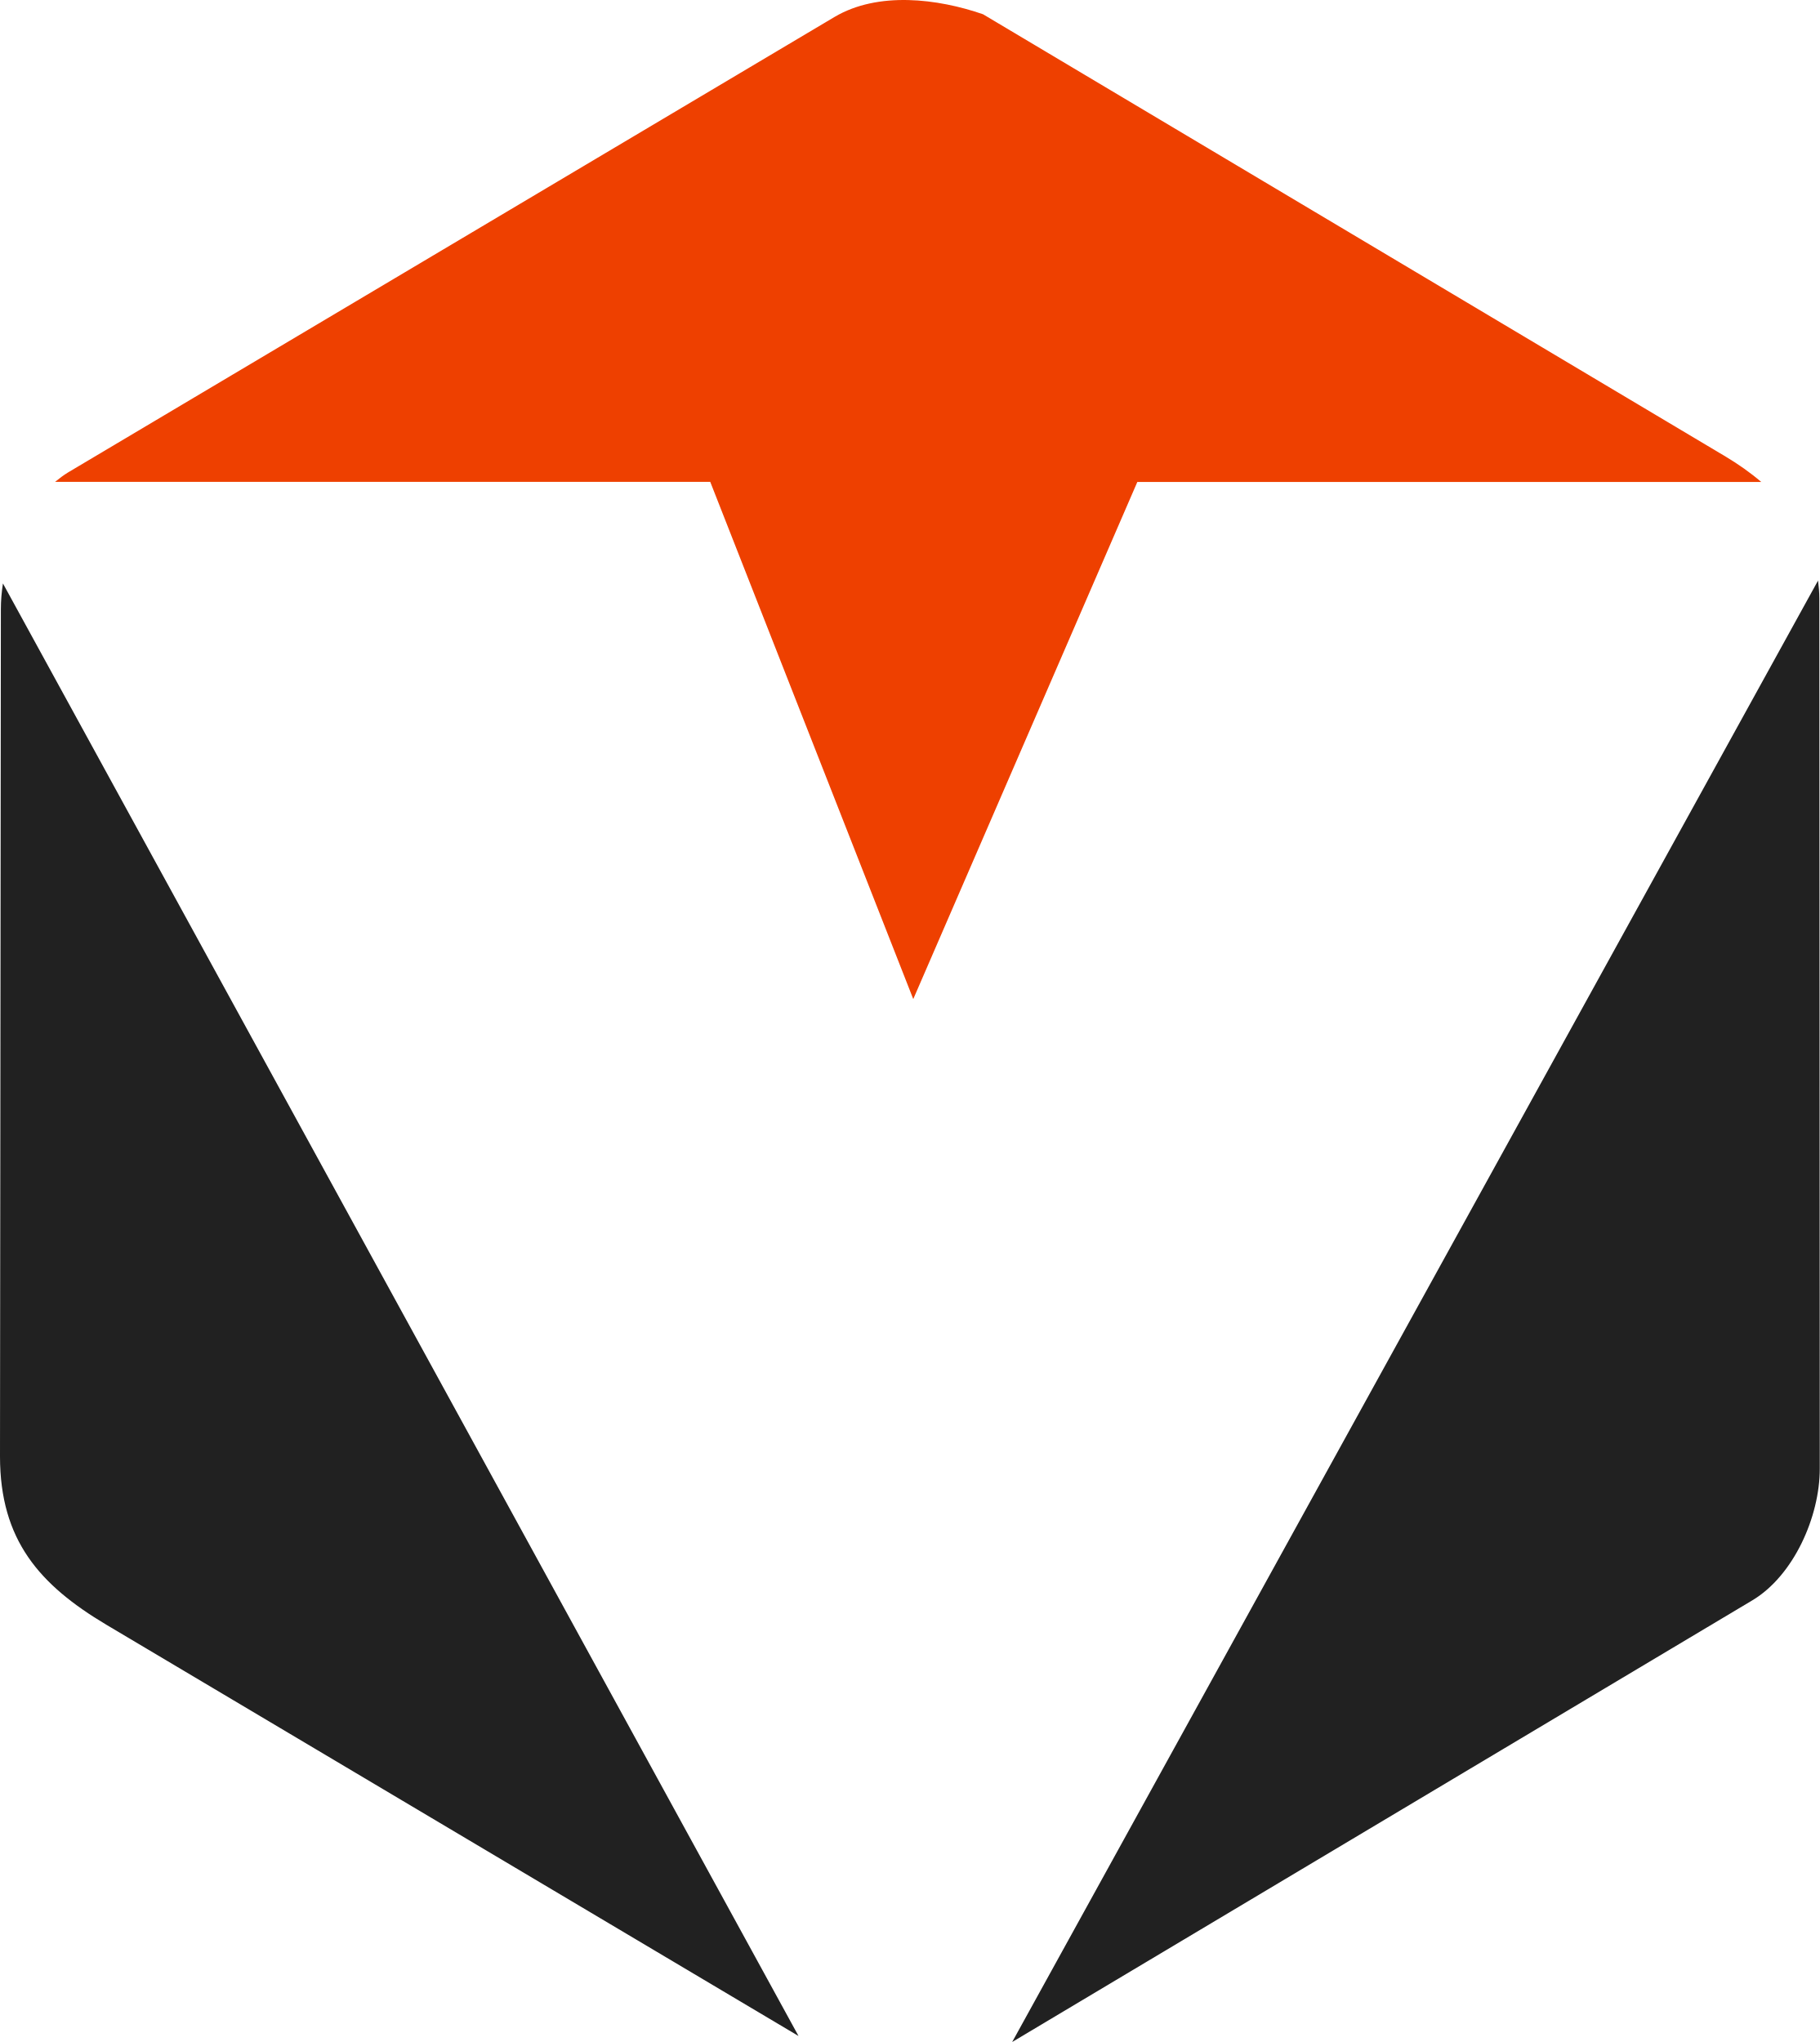
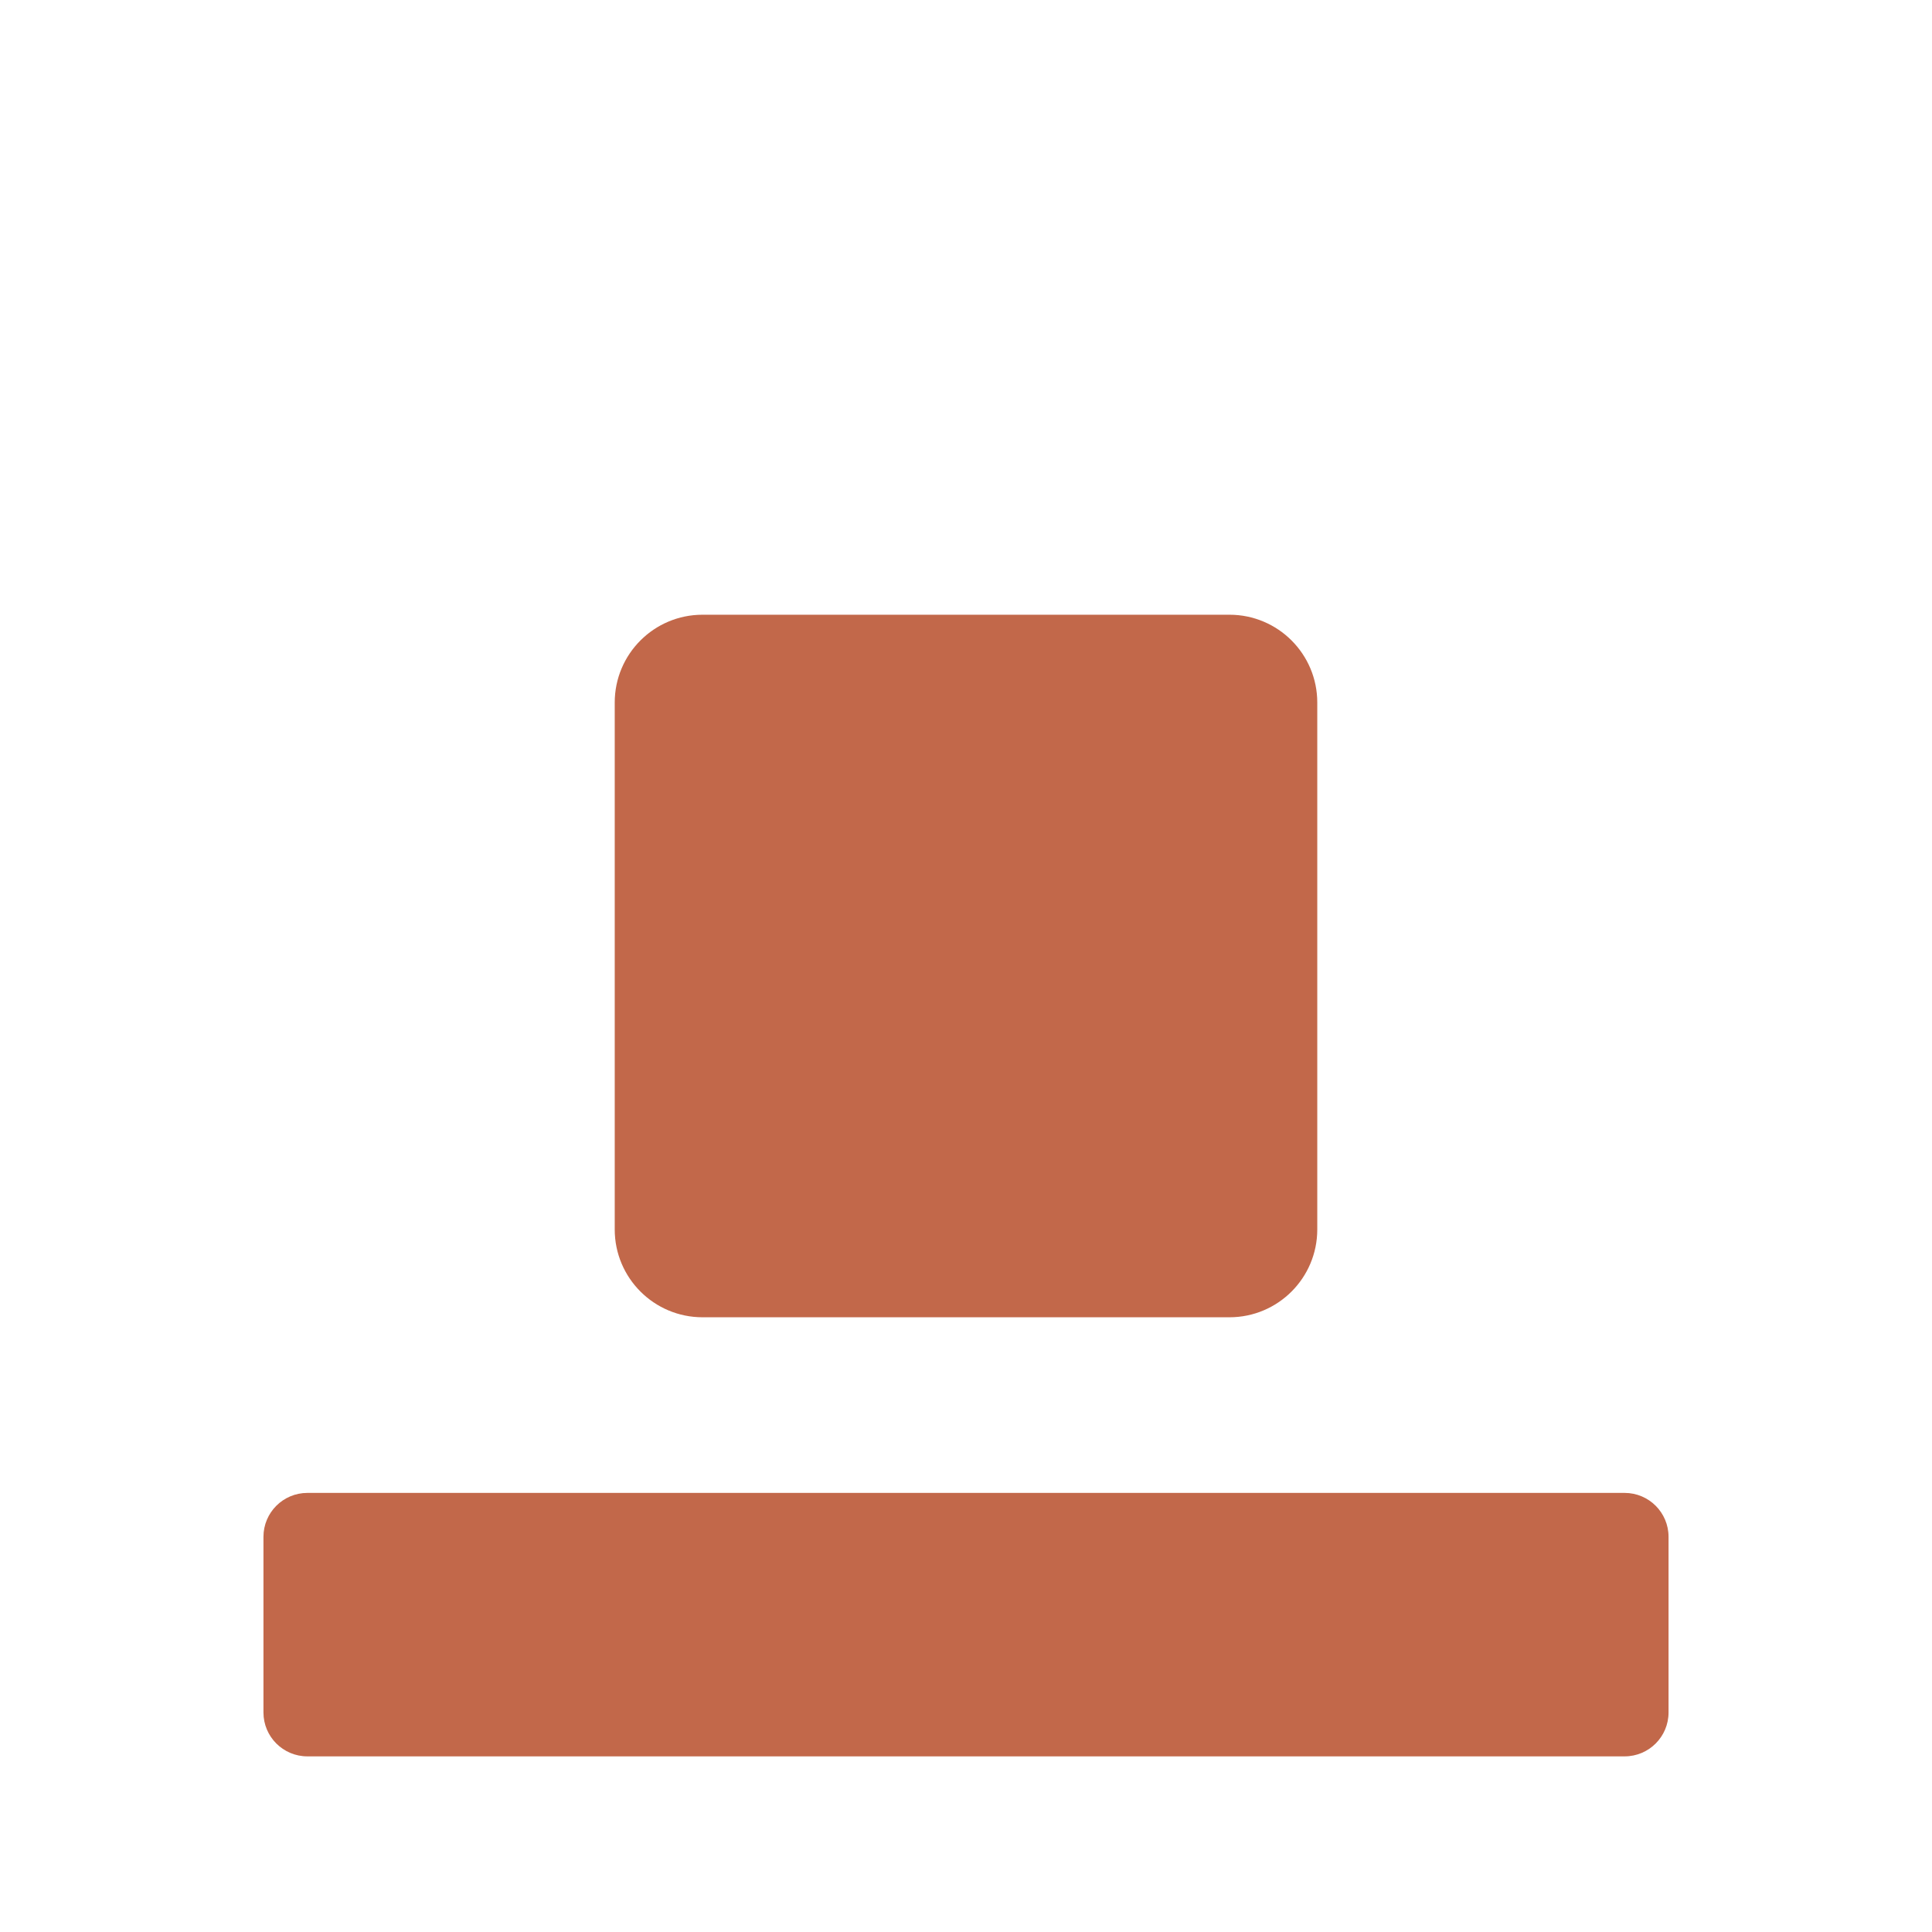
- <svg xmlns="http://www.w3.org/2000/svg" width="90" height="101" viewBox="0 0 90 101" fill="none">
-   <path d="M35.129 23.84L45.167 49.415L56.248 23.84H87.108C86.565 23.376 85.978 22.964 85.362 22.594L48.617 0.705C46.377 -0.07 43.427 -0.439 41.267 0.842L3.363 23.369C3.138 23.507 2.928 23.666 2.725 23.833H35.129V23.84Z" fill="#EE4000" />
-   <path d="M0.145 28.858C0.08 29.285 0.043 29.712 0.043 30.132L0 72.036C0 76.178 1.957 78.394 5.262 80.363L39.492 100.703L0.145 28.858Z" fill="#212121" />
-   <path d="M89.92 28.706L50.059 101L86.666 79.154C88.703 77.937 90 75.026 90 72.644L89.978 29.604C89.978 29.292 89.949 28.995 89.913 28.698L89.92 28.706Z" fill="#212121" />
+ <svg xmlns="http://www.w3.org/2000/svg" width="44" height="44" viewBox="0 0 44 44" fill="none">
+   <rect x="6" y="34" width="32" height="6" rx="1" fill="#C2684A" />
+   <rect x="14" y="14" width="16" height="16" rx="2" fill="#C2684A" />
</svg>
